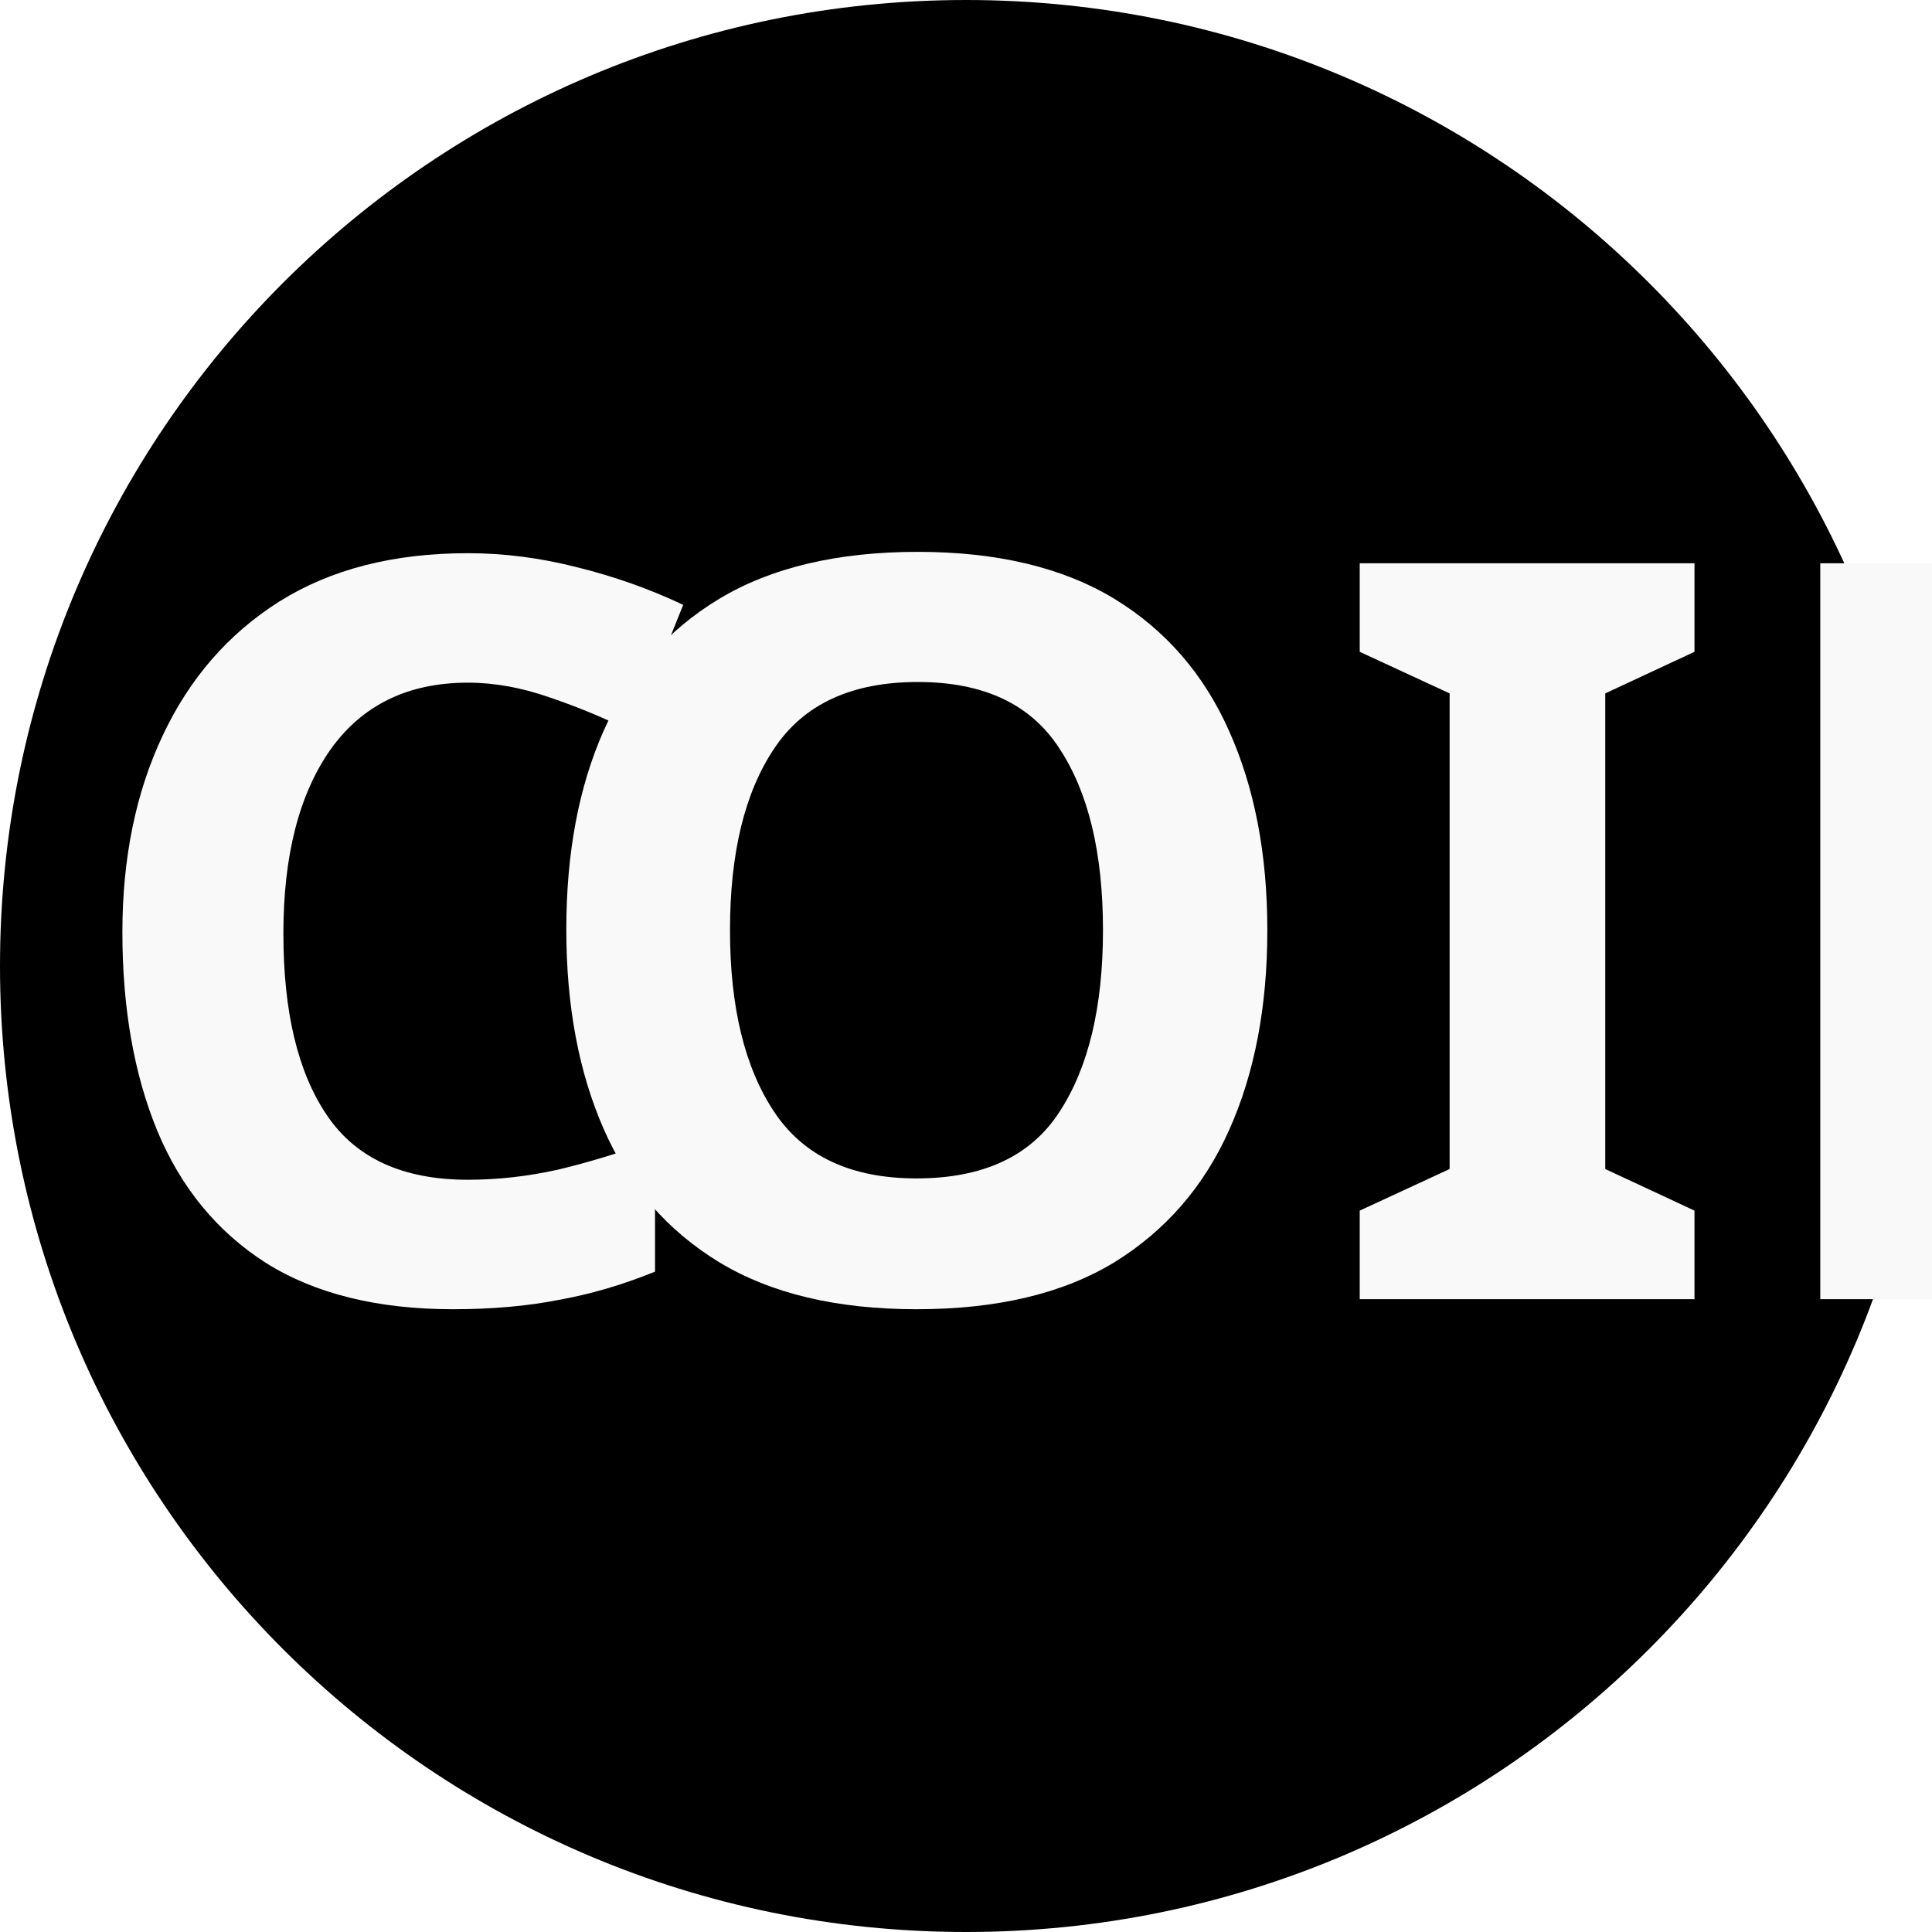
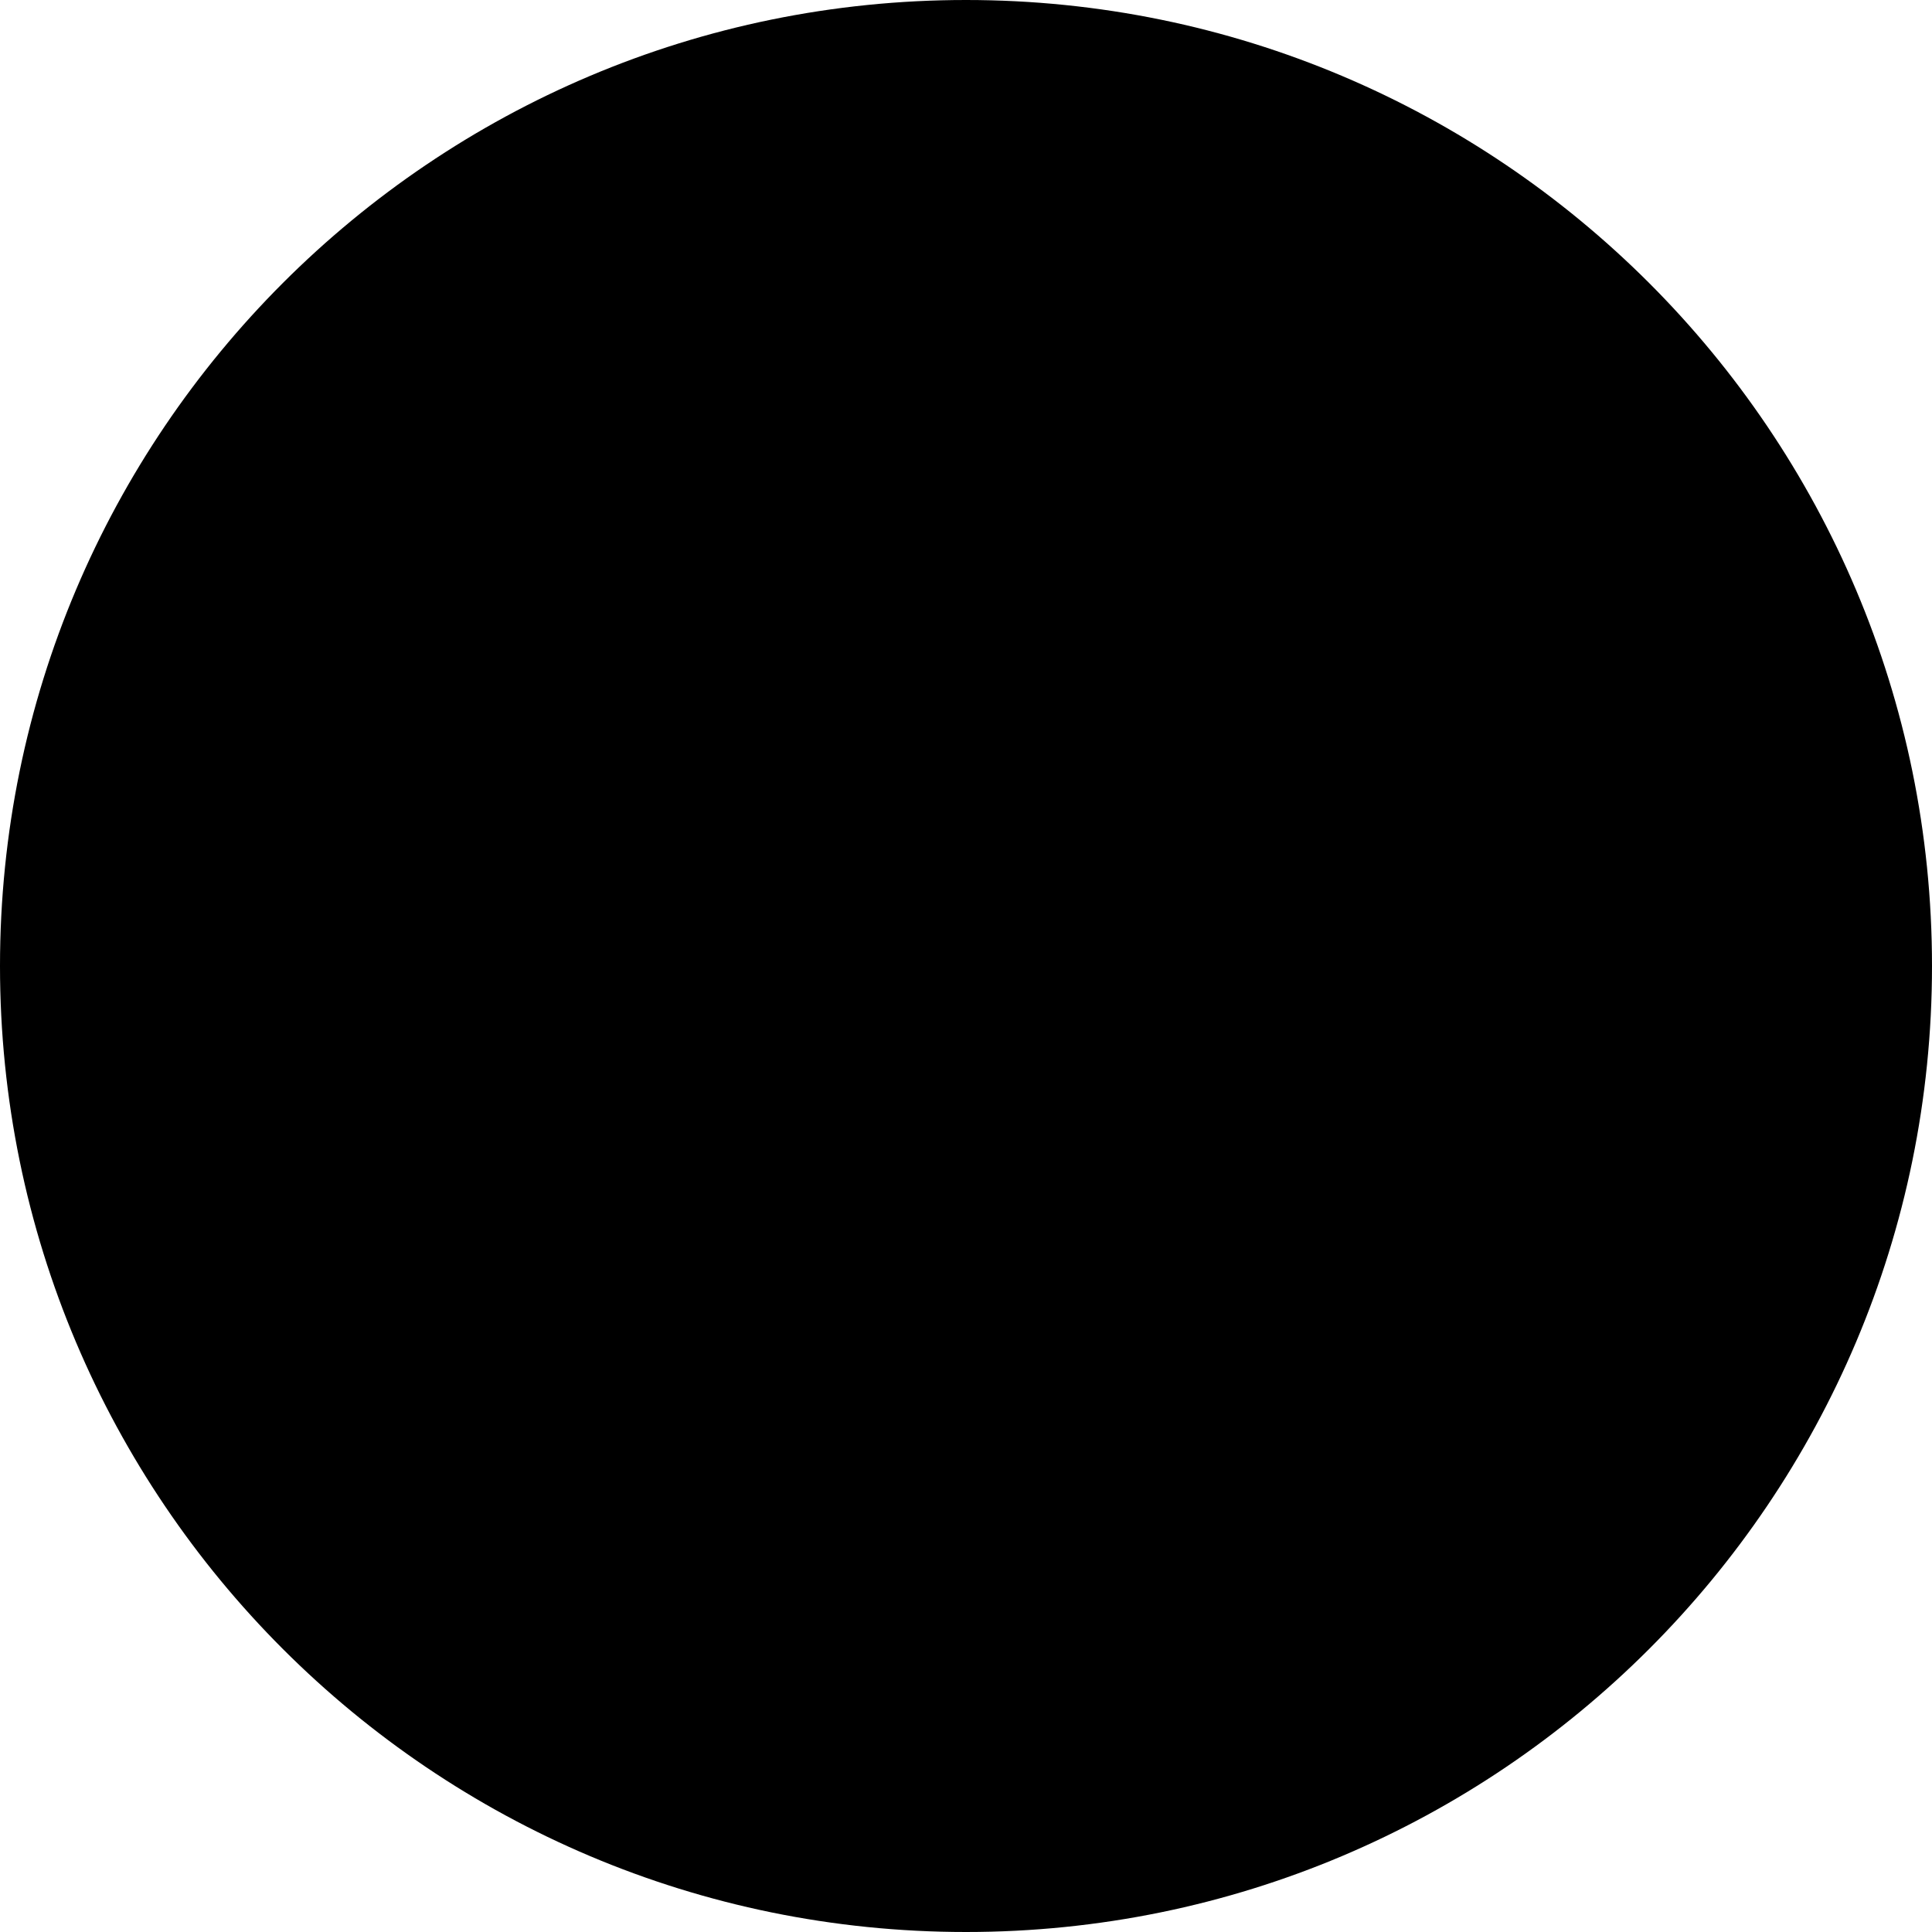
- <svg xmlns="http://www.w3.org/2000/svg" id="SVGRoot" viewBox="0 0 45 45">
-   <defs>
-     <style>.cls-1,.cls-2{isolation:isolate;}.cls-2{font-size:24px;fill:#f9f9f9;font-family:Marvel-Bold, Marvel;font-weight:700;letter-spacing:-0.01em;}.cls-3{letter-spacing:0em;}</style>
-   </defs>
+ <svg xmlns="http://www.w3.org/2000/svg" class="coin" id="coin" viewBox="0 0 45 45">
  <g id="layer1">
    <circle id="path1458" cx="22.5" cy="22.5" r="22.5" />
  </g>
  <g id="layer3">
    <g id="text1415" class="cls-1">
-       <text class="cls-2" transform="translate(1.46 30.26)">C<tspan class="cls-3" x="10.34" y="0">OIN</tspan>
+       <text class="dice-text" transform="translate(1.46 30.26)">C<tspan class="cls-3" x="10.34" y="0">OIN</tspan>
      </text>
    </g>
  </g>
</svg>
